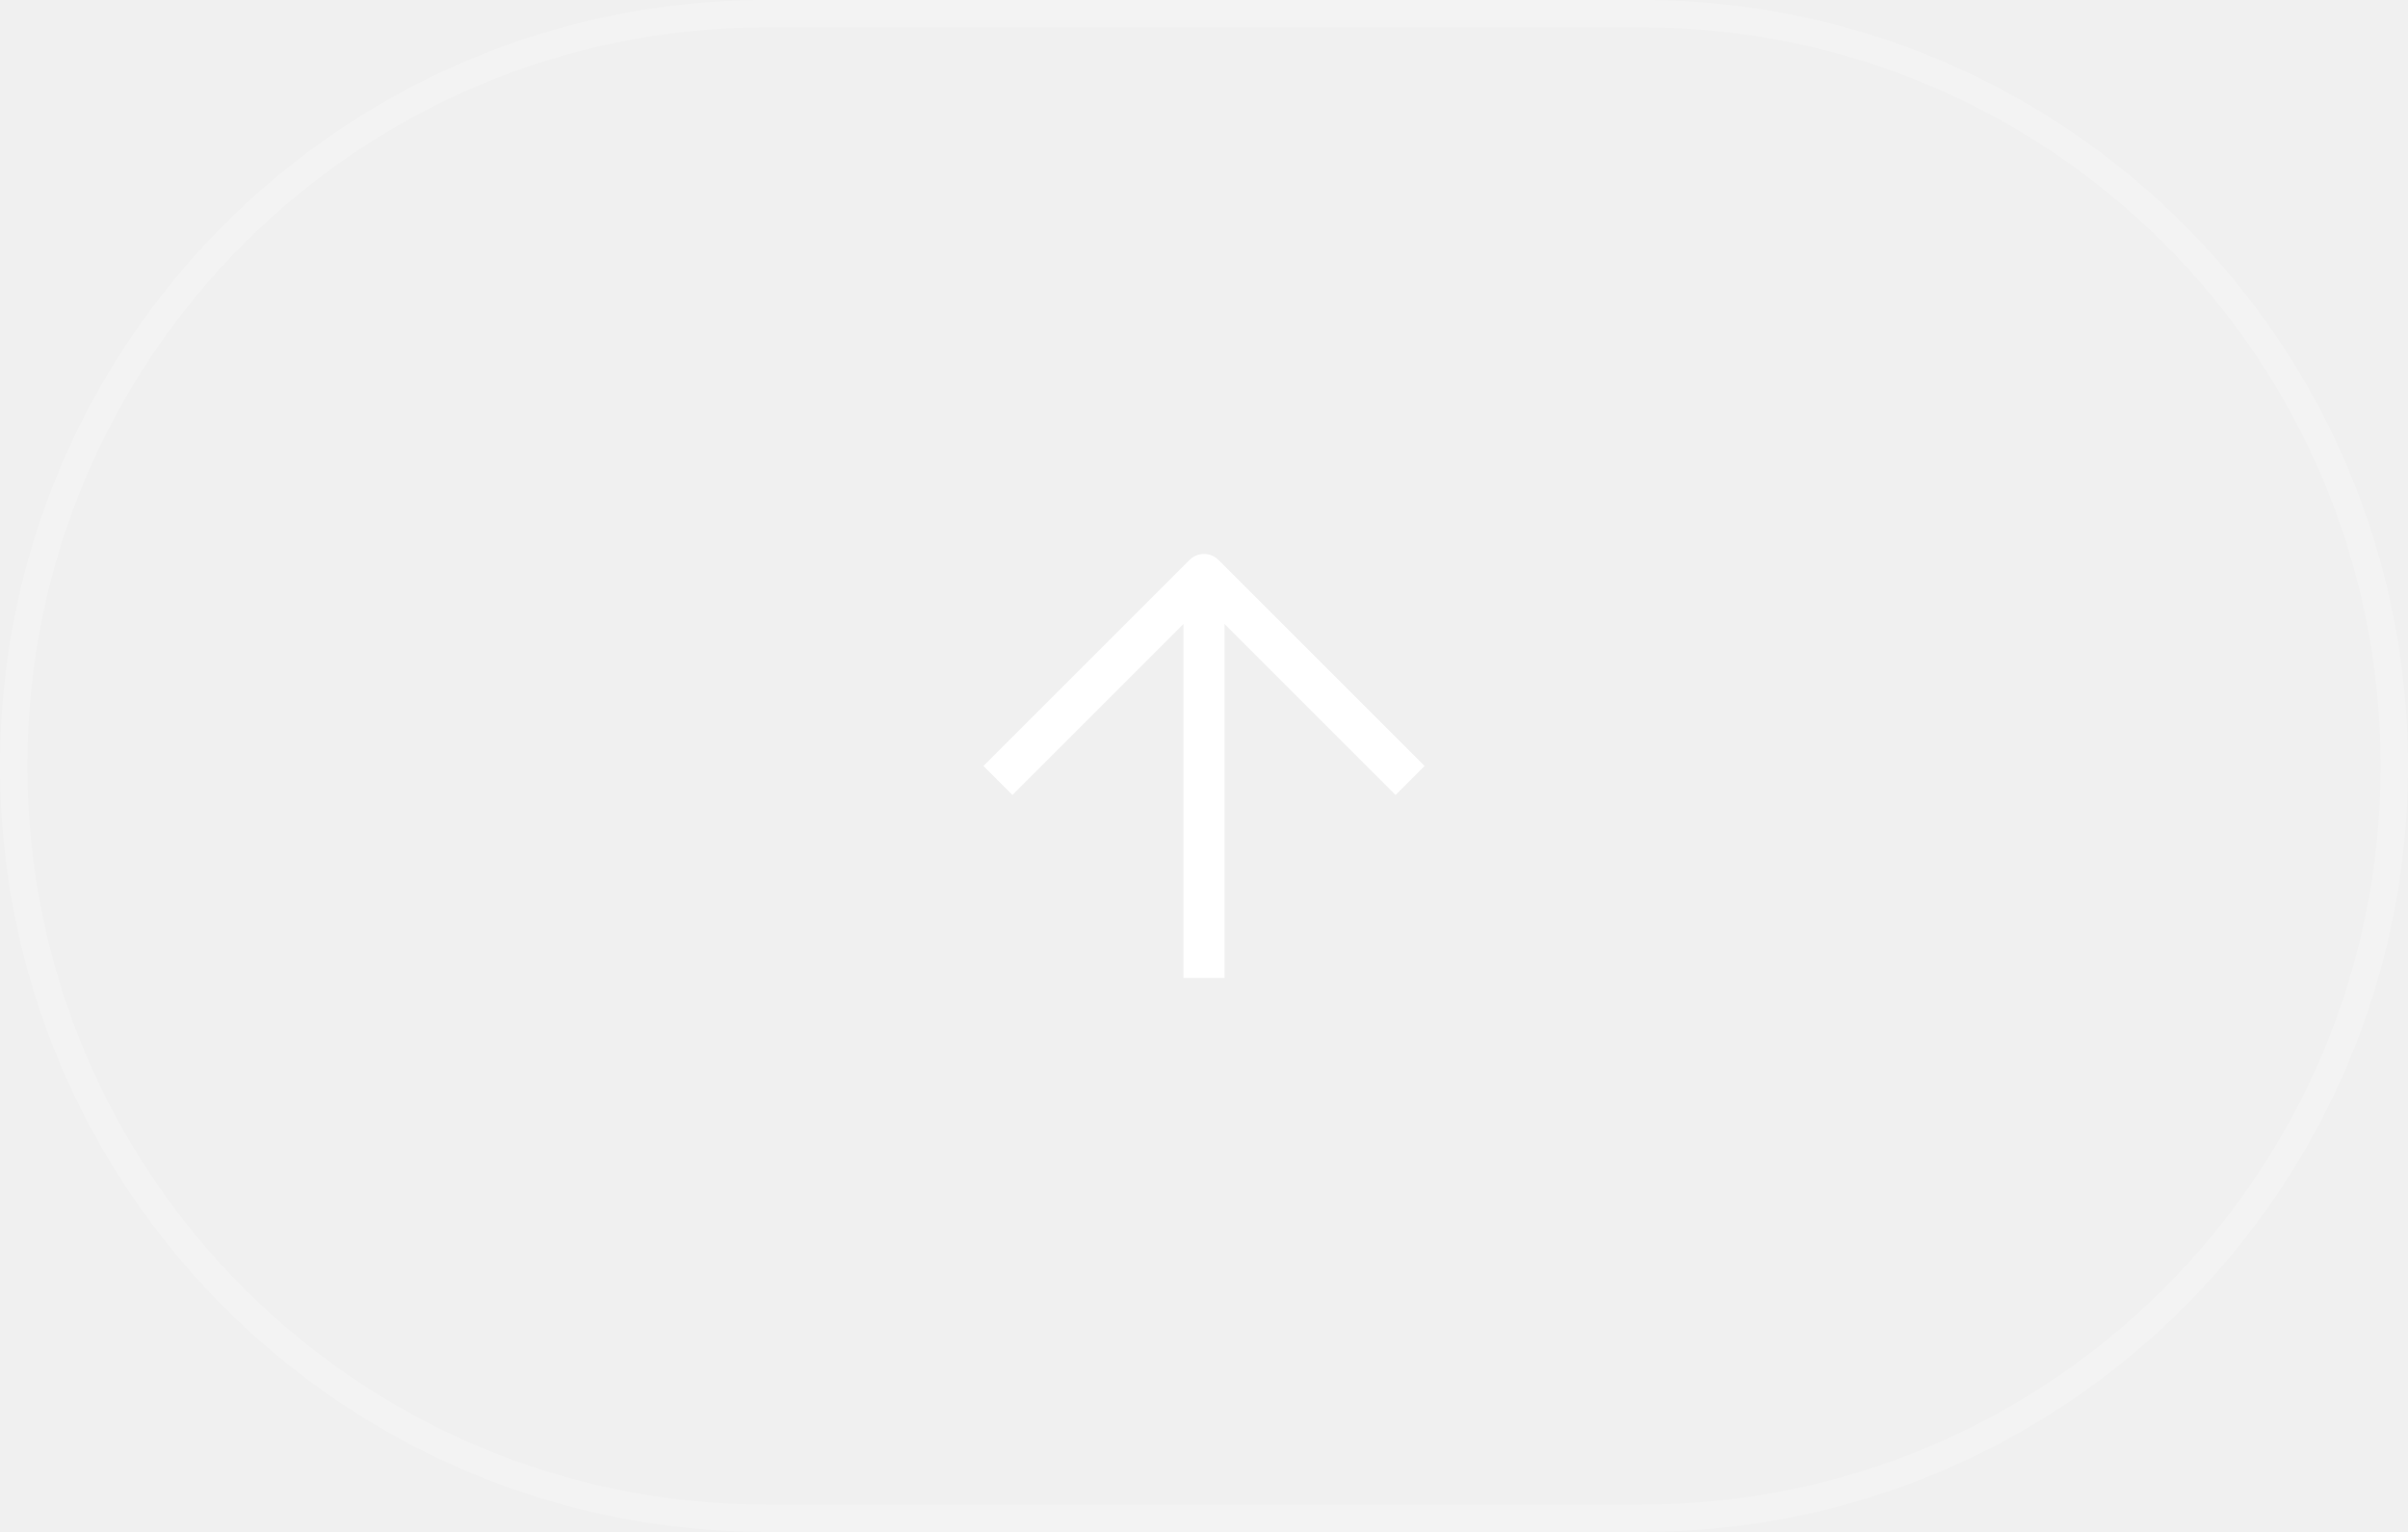
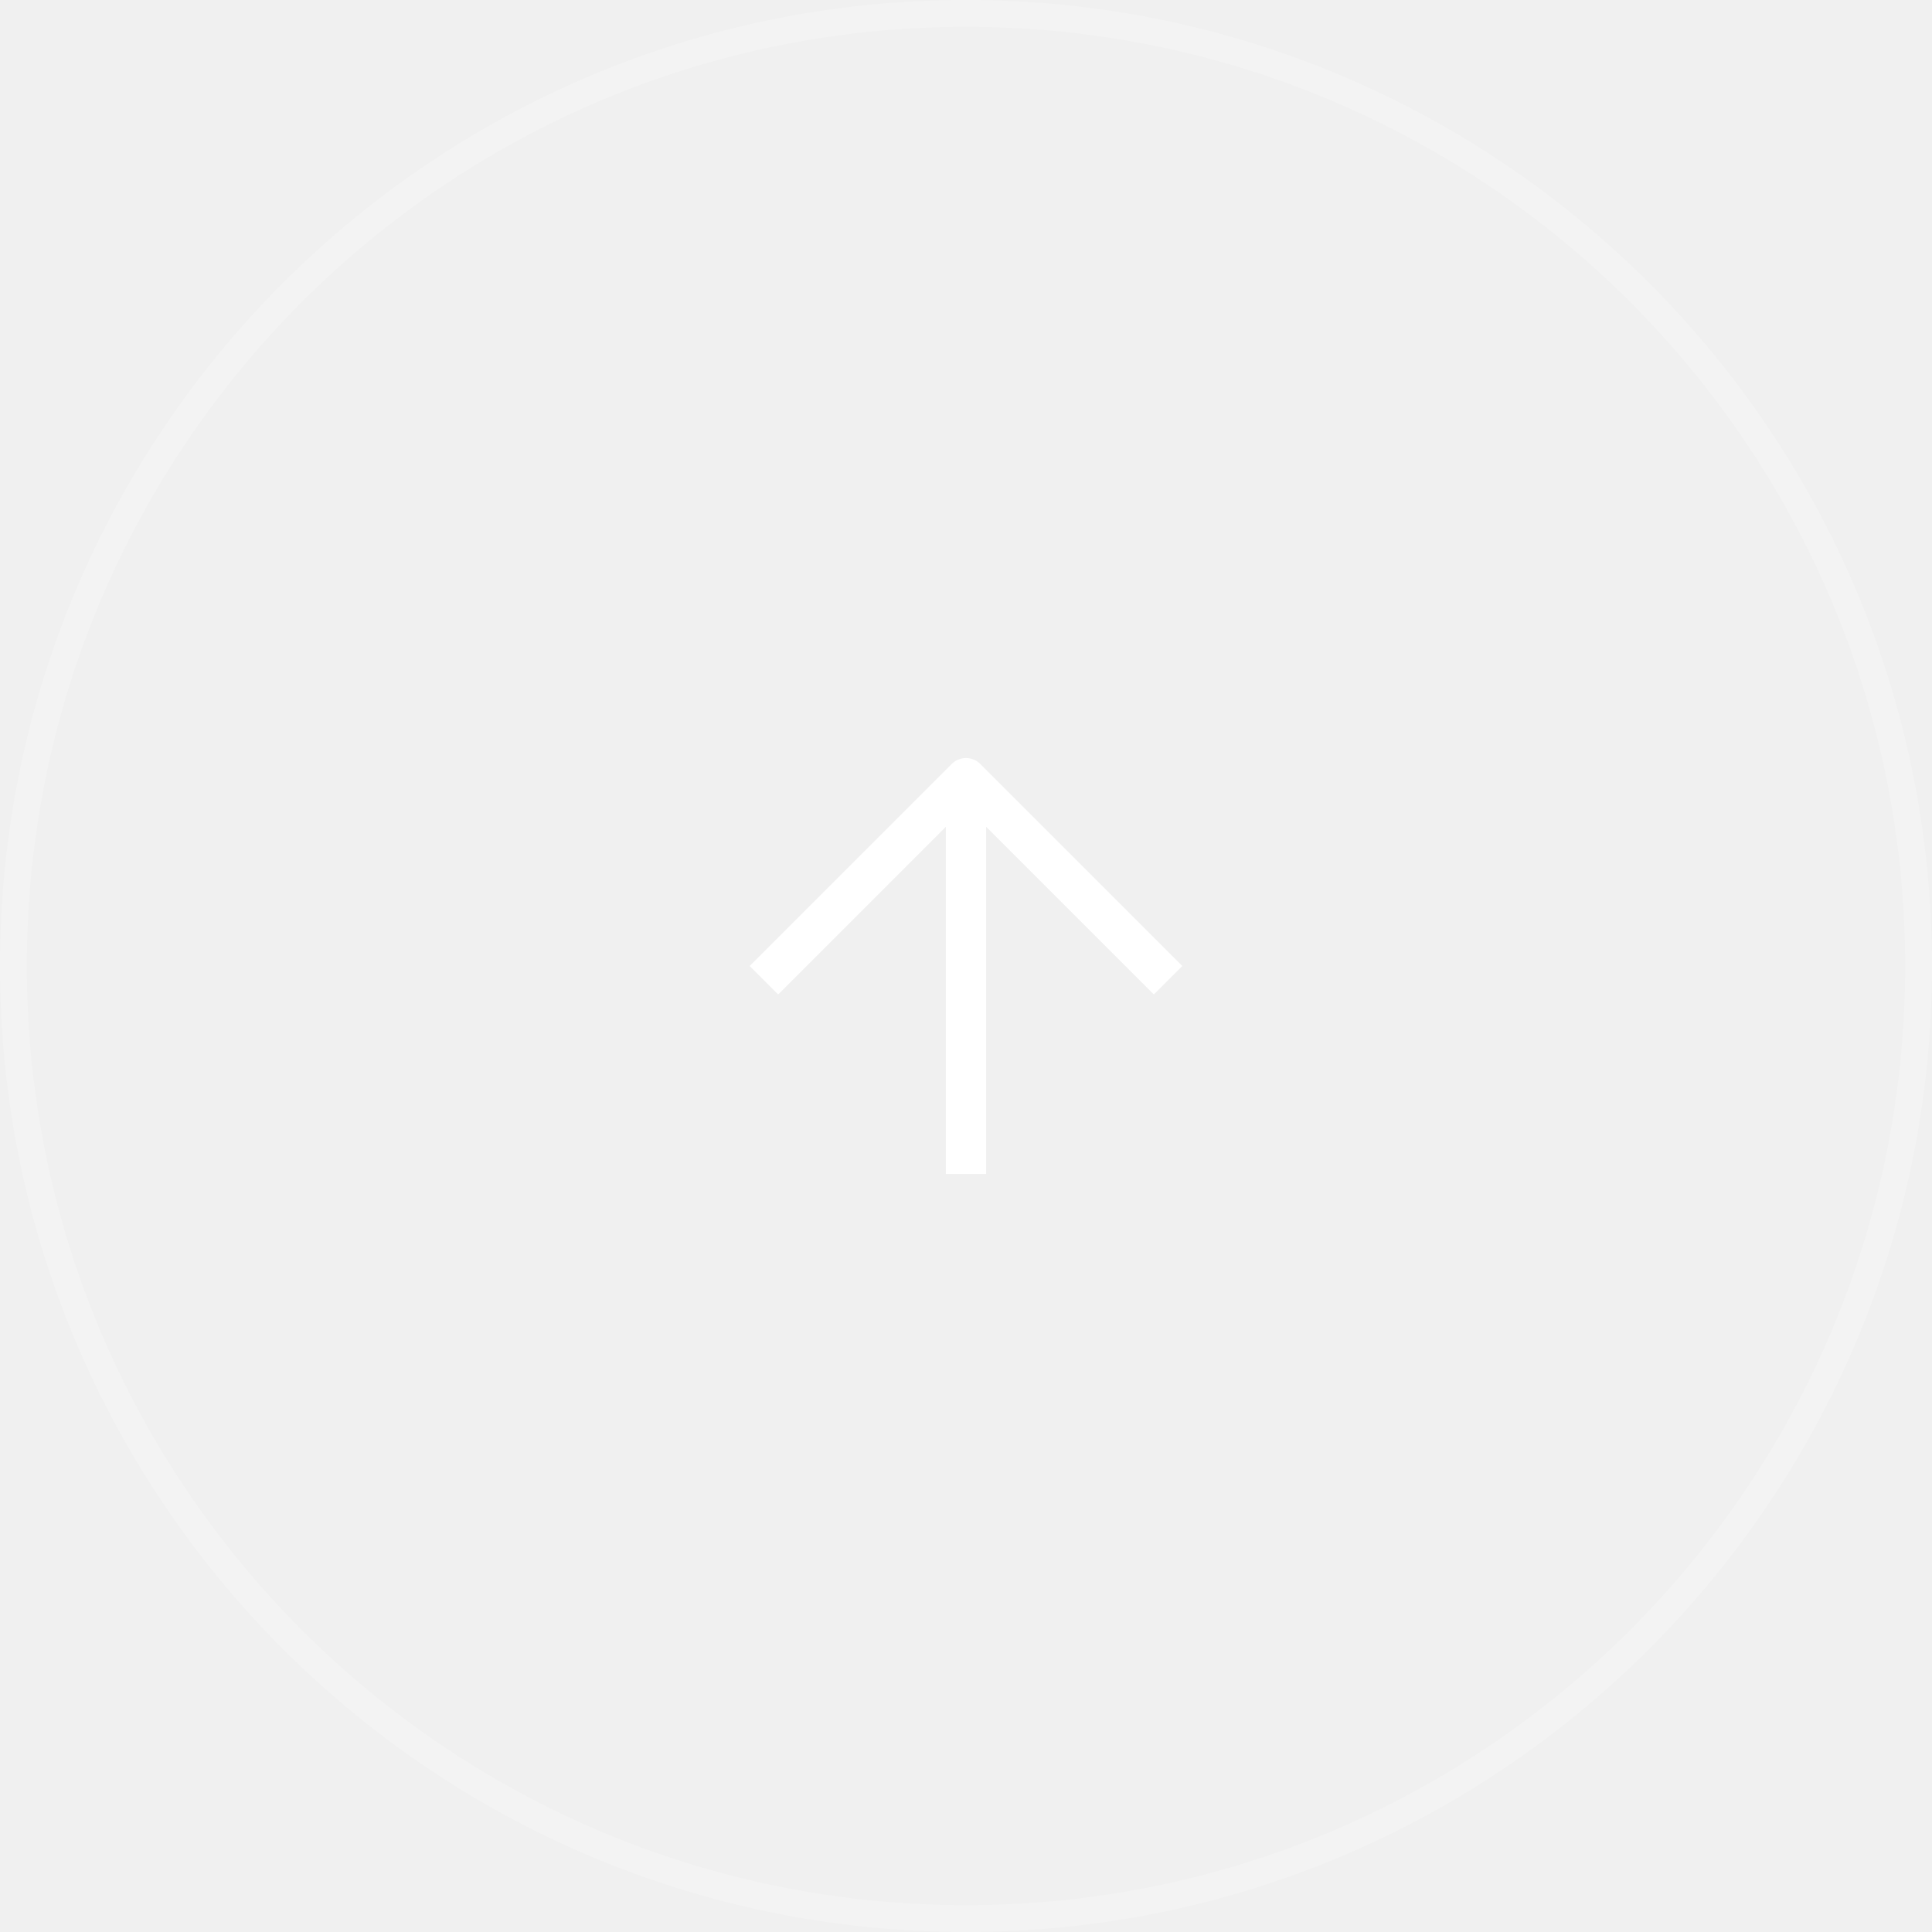
- <svg xmlns="http://www.w3.org/2000/svg" width="88" height="56" viewBox="0 0 88 56" fill="none">
-   <path d="M44 35L44 22" stroke="white" stroke-width="1.5" stroke-linecap="square" stroke-linejoin="round" />
-   <path d="M37 28L44 21L51 28" stroke="white" stroke-width="1.5" stroke-linecap="square" stroke-linejoin="round" />
-   <rect x="0.5" y="0.5" width="87" height="55" rx="27.5" stroke="white" stroke-opacity="0.2" />
+ <svg xmlns="http://www.w3.org/2000/svg" width="72" height="72" viewBox="0 0 72 72" fill="none">
+   <path d="M36 43L36 30" stroke="white" stroke-width="1.5" stroke-linecap="square" stroke-linejoin="round" />
+   <path d="M29 36L36 29L43 36" stroke="white" stroke-width="1.5" stroke-linecap="square" stroke-linejoin="round" />
+   <rect x="0.5" y="0.5" width="71" height="71" rx="35.5" stroke="white" stroke-opacity="0.2" />
</svg>
